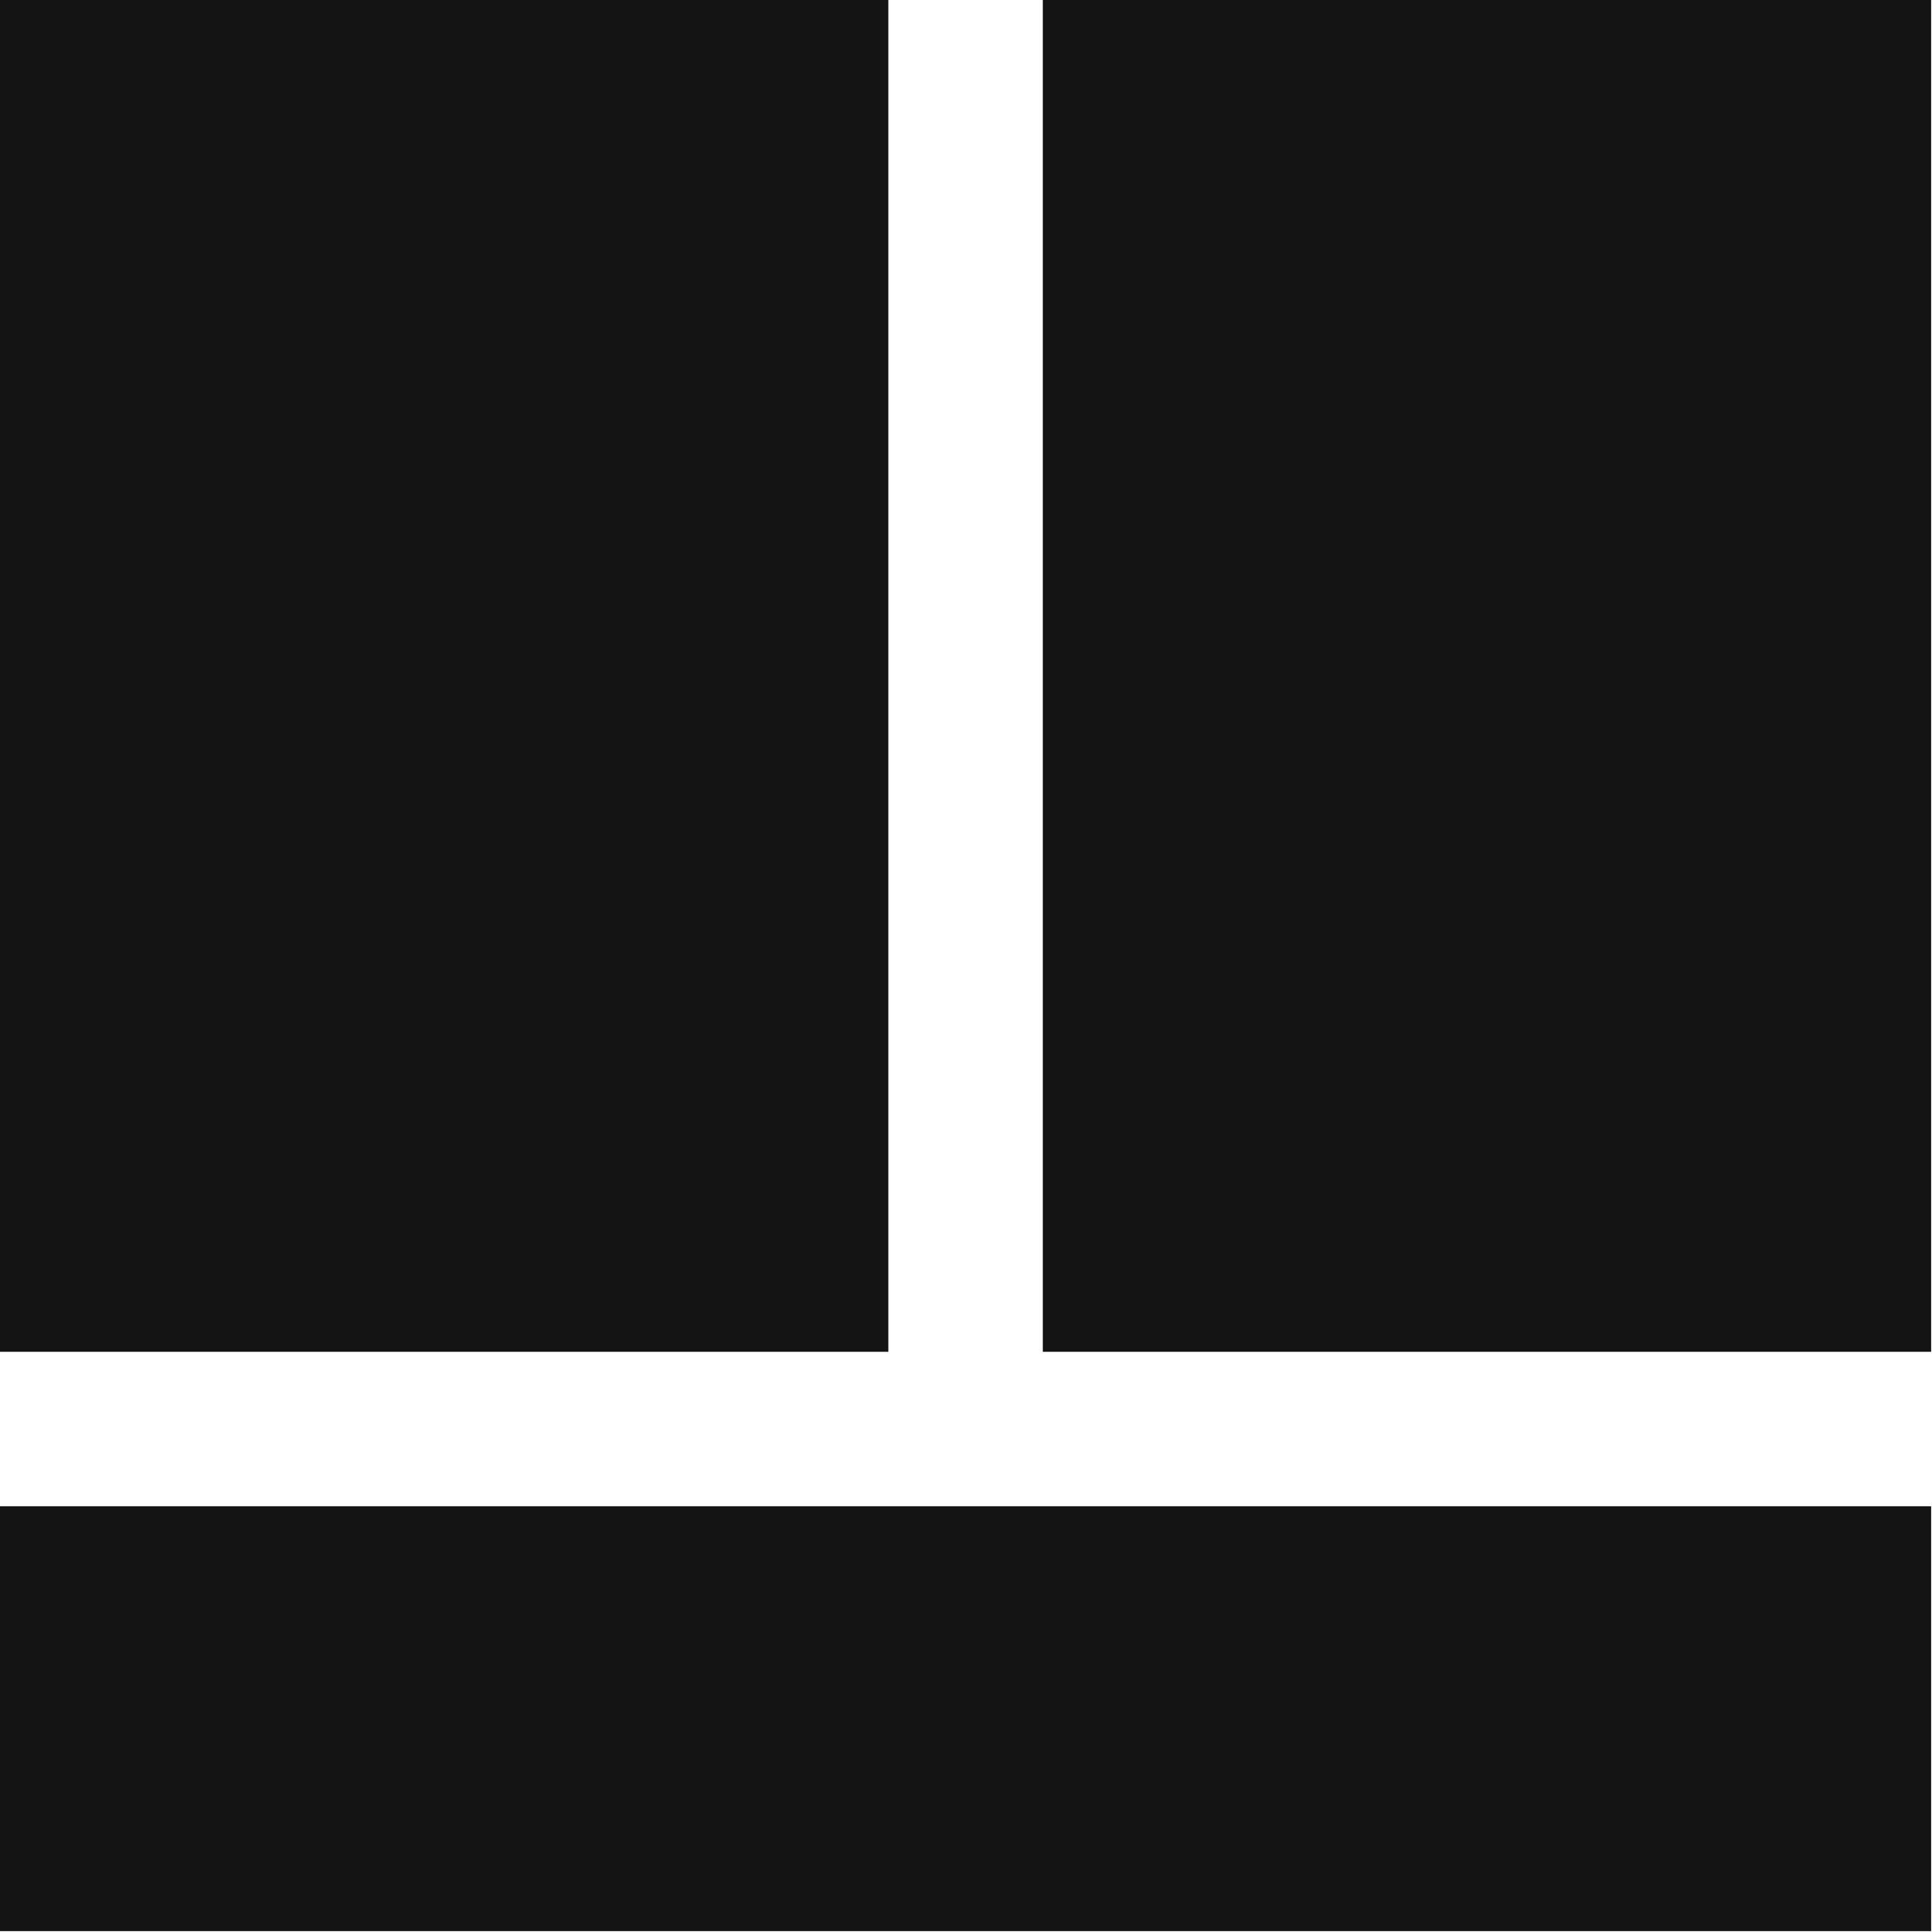
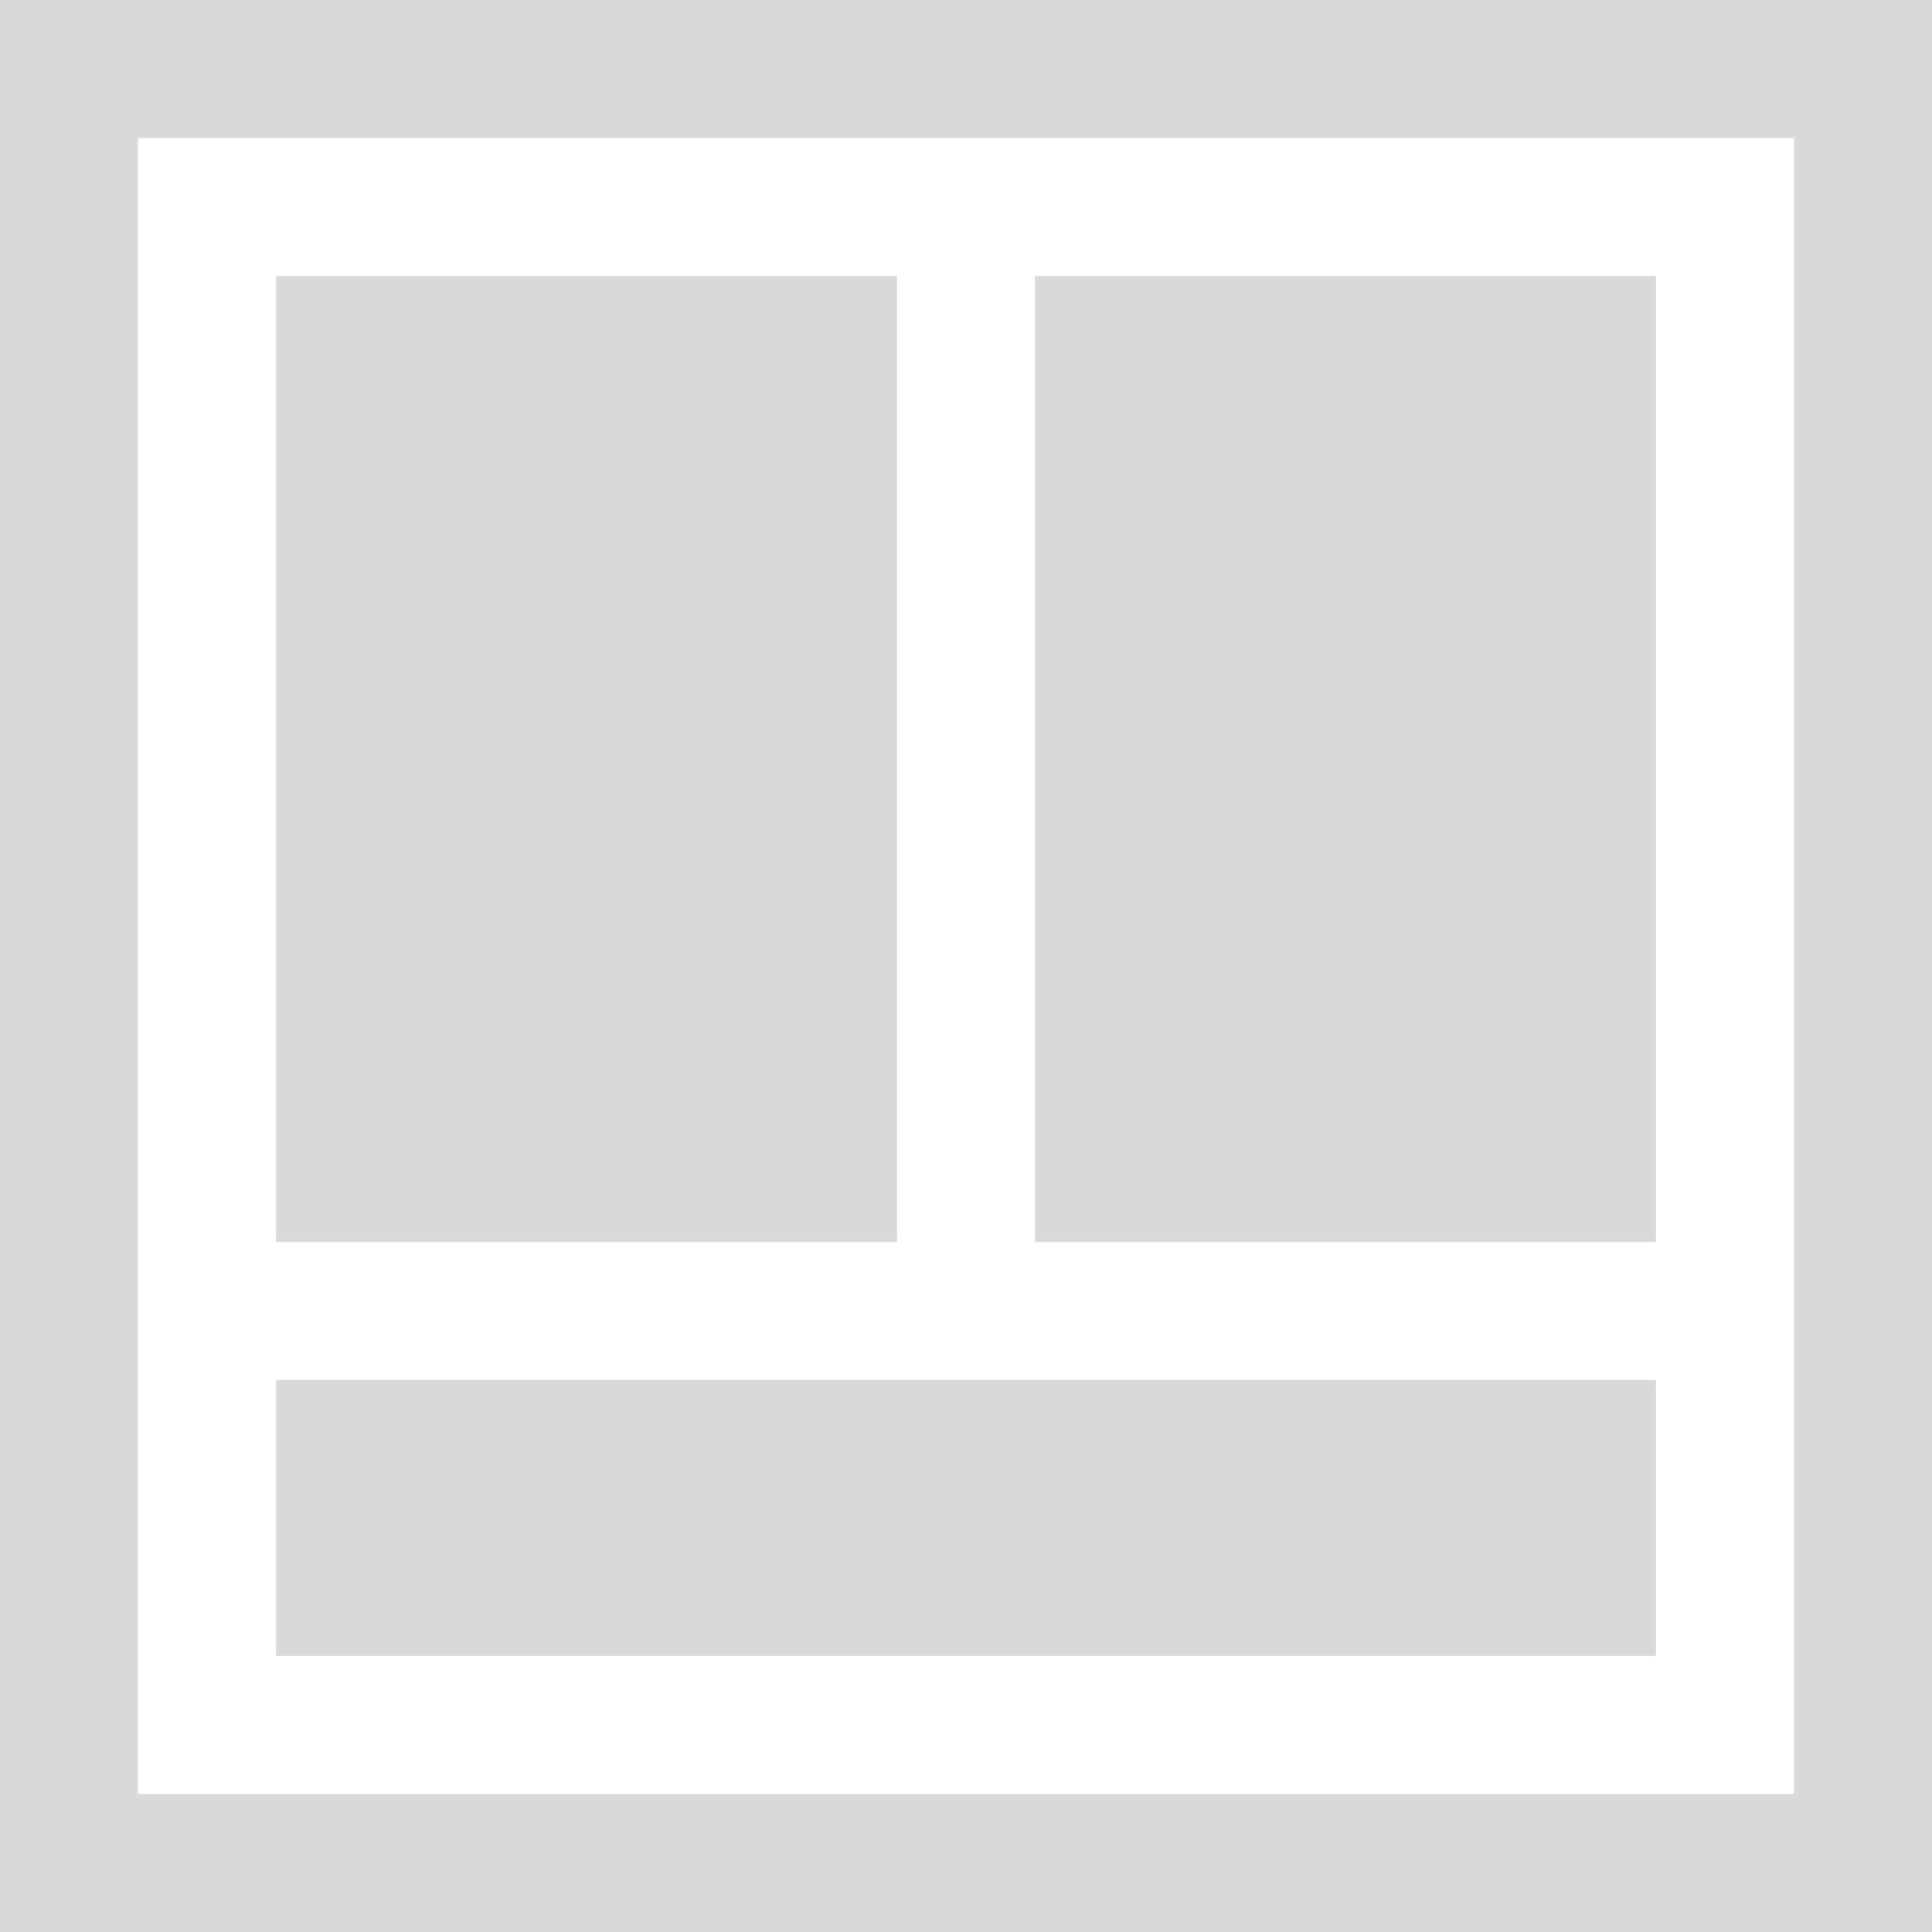
- <svg xmlns="http://www.w3.org/2000/svg" version="1.1" id="Ebene_1" x="0px" y="0px" width="70.87px" height="70.87px" viewBox="0 0 70.87 70.87" enable-background="new 0 0 70.87 70.87" xml:space="preserve">
-   <rect x="38.269" y="0" fill="#141414" width="32.598" height="49.606" />
-   <rect x="0" y="0" fill="#141414" width="32.598" height="49.606" />
-   <rect x="0" y="55.275" fill="#141414" width="70.867" height="15.591" />
+ <svg xmlns="http://www.w3.org/2000/svg" version="1.1" id="Ebene_1" x="0px" y="0px" width="79.37px" height="79.37px" viewBox="0 0 79.37 79.37" enable-background="new 0 0 79.37 79.37" xml:space="preserve">
+   <g>
+     <path fill="#DADADA" d="M0,0v79.37h79.37V0H0z M73.701,73.701H5.669V5.669h68.031V73.701z" />
+     <rect x="11.339" y="11.339" fill="#DADADA" width="25.512" height="39.685" />
+     <rect x="42.52" y="11.339" fill="#DADADA" width="25.512" height="39.685" />
+     <rect x="11.339" y="56.693" fill="#DADADA" width="56.693" height="11.339" />
+   </g>
</svg>
